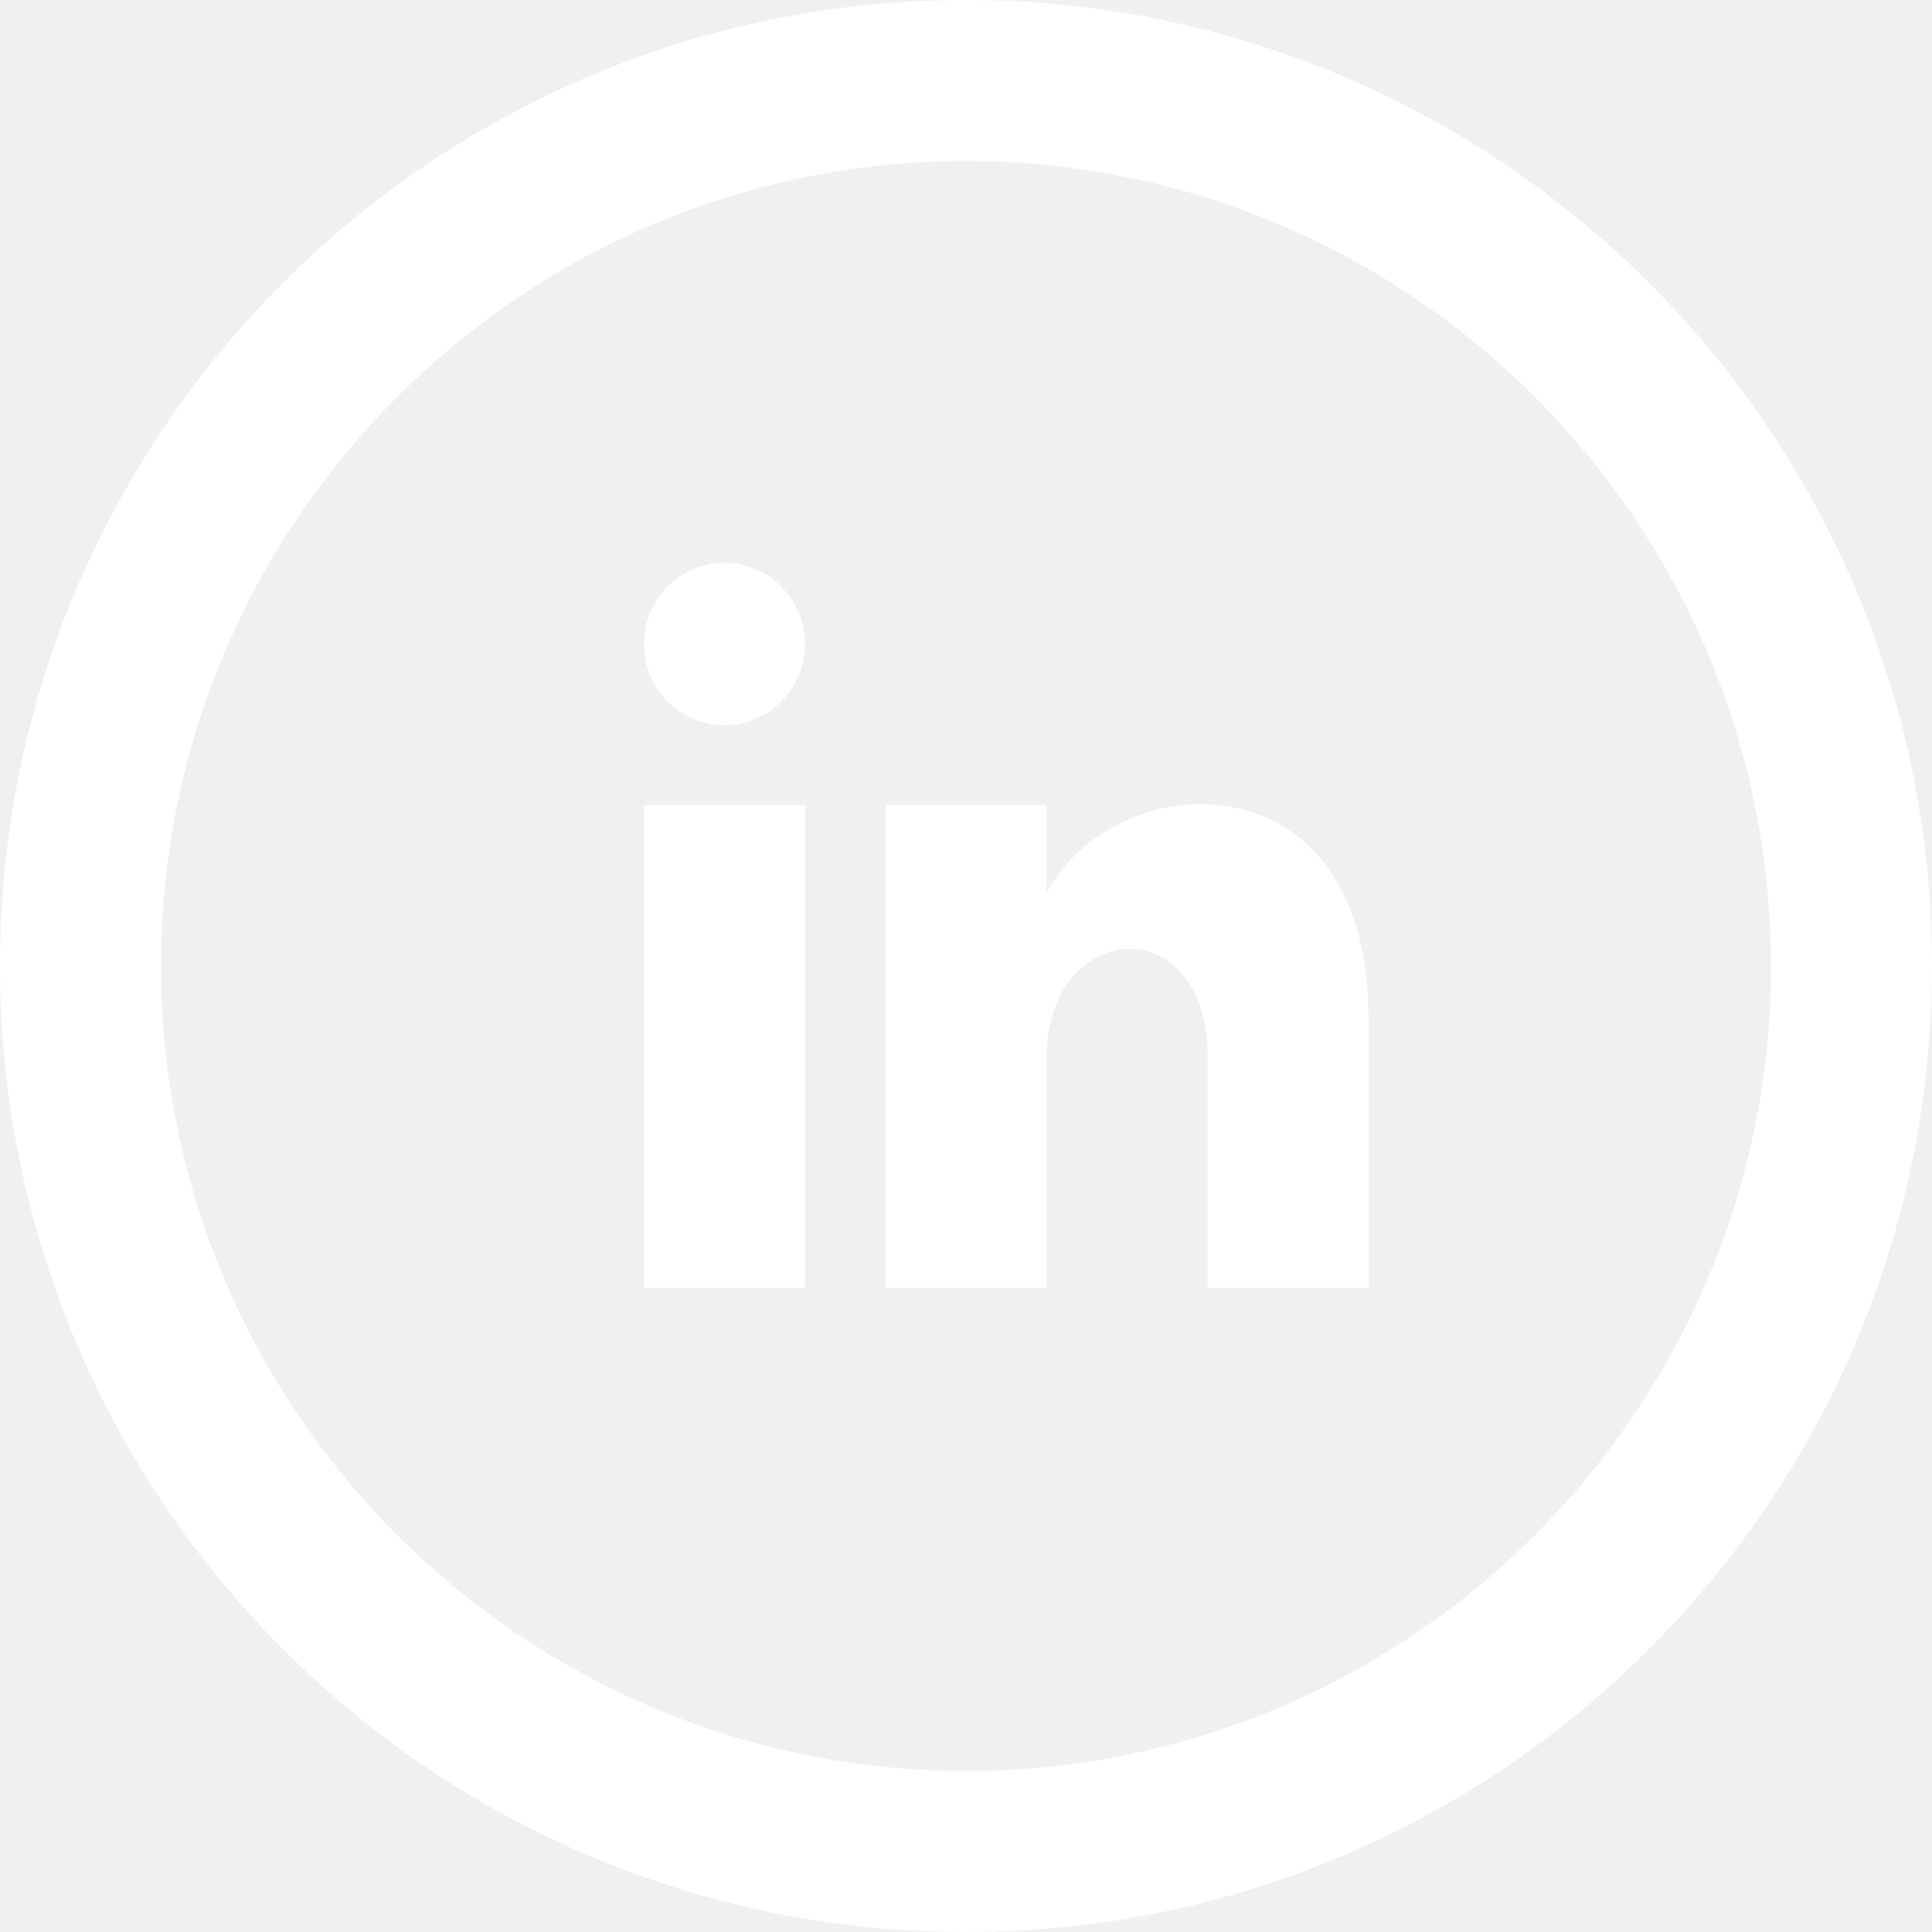
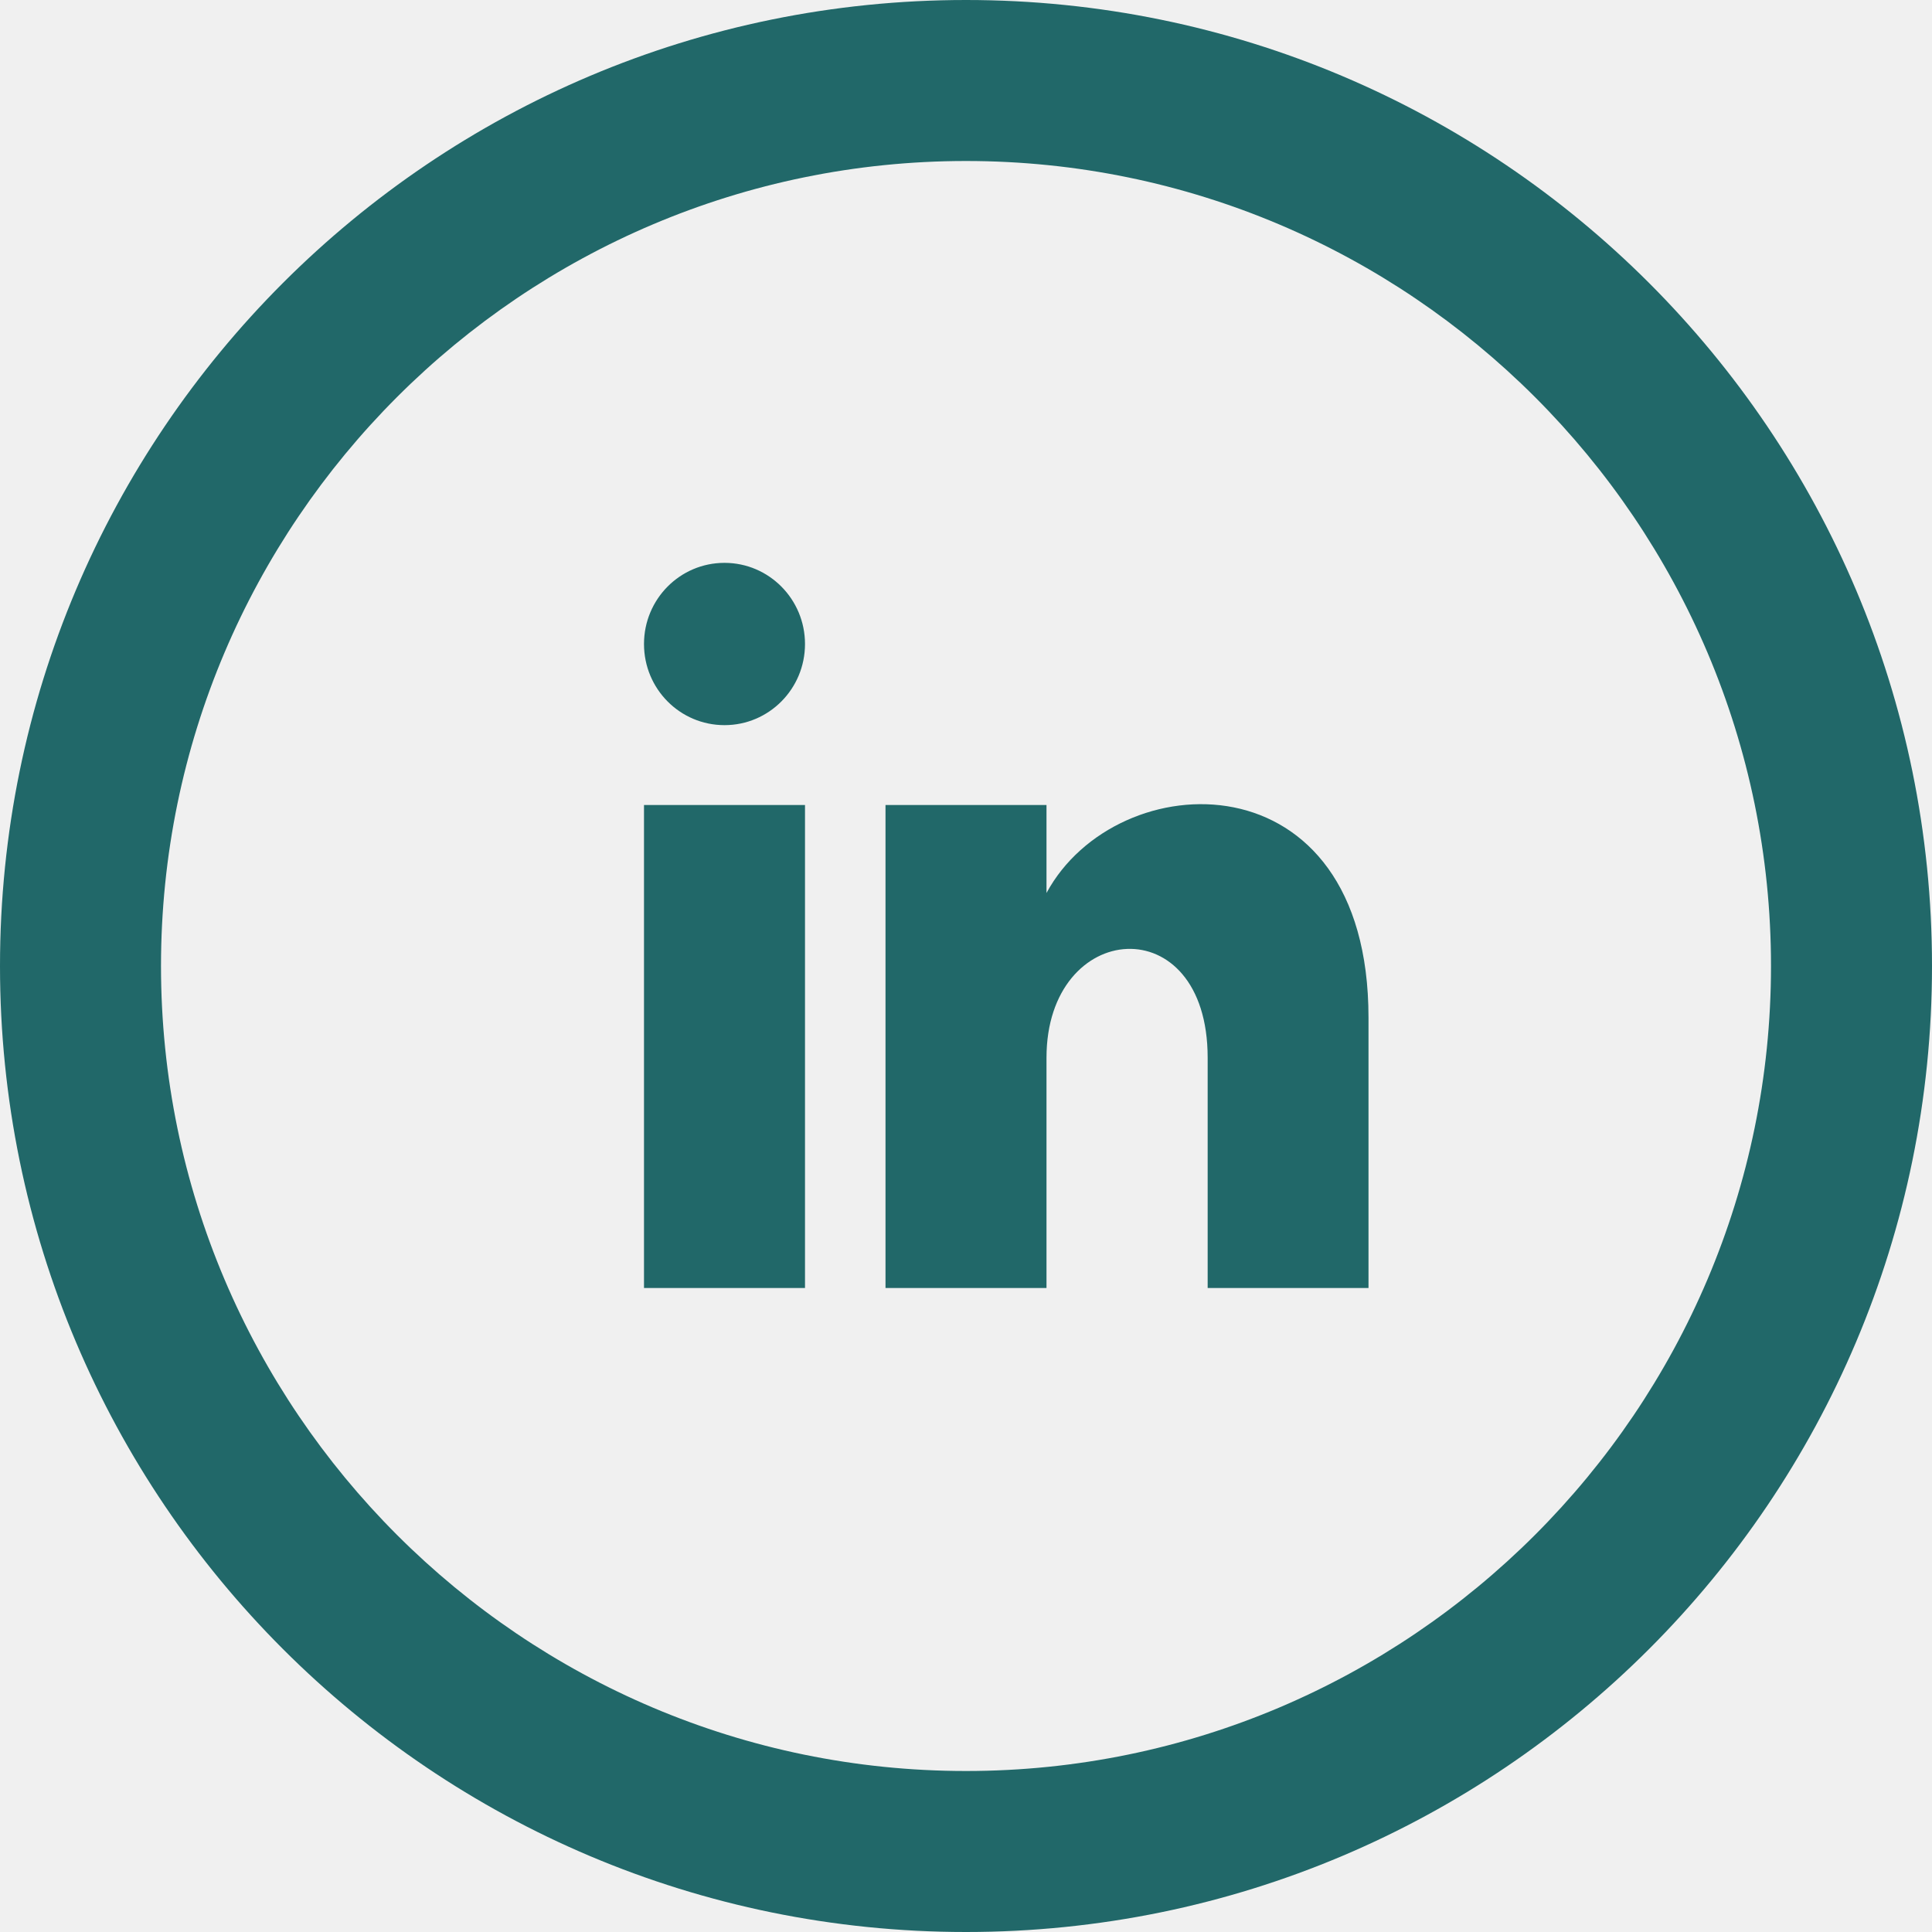
- <svg xmlns="http://www.w3.org/2000/svg" width="24" height="24" viewBox="0 0 24 24" fill="white">
+ <svg xmlns="http://www.w3.org/2000/svg" width="24" height="24" viewBox="0 0 24 24" fill="#216869">
  <path d="M12 2c5.514 0 10 4.486 10 10s-4.486 10-10 10-10-4.486-10-10 4.486-10 10-10zm0-2c-6.627 0-12 5.373-12 12s5.373 12 12 12 12-5.373 12-12-5.373-12-12-12zm-2 8c0 .557-.447 1.008-1 1.008s-1-.45-1-1.008c0-.557.447-1.008 1-1.008s1 .452 1 1.008zm0 2h-2v6h2v-6zm3 0h-2v6h2v-2.861c0-1.722 2.002-1.881 2.002 0v2.861h1.998v-3.359c0-3.284-3.128-3.164-4-1.548v-1.093z" />
</svg>
